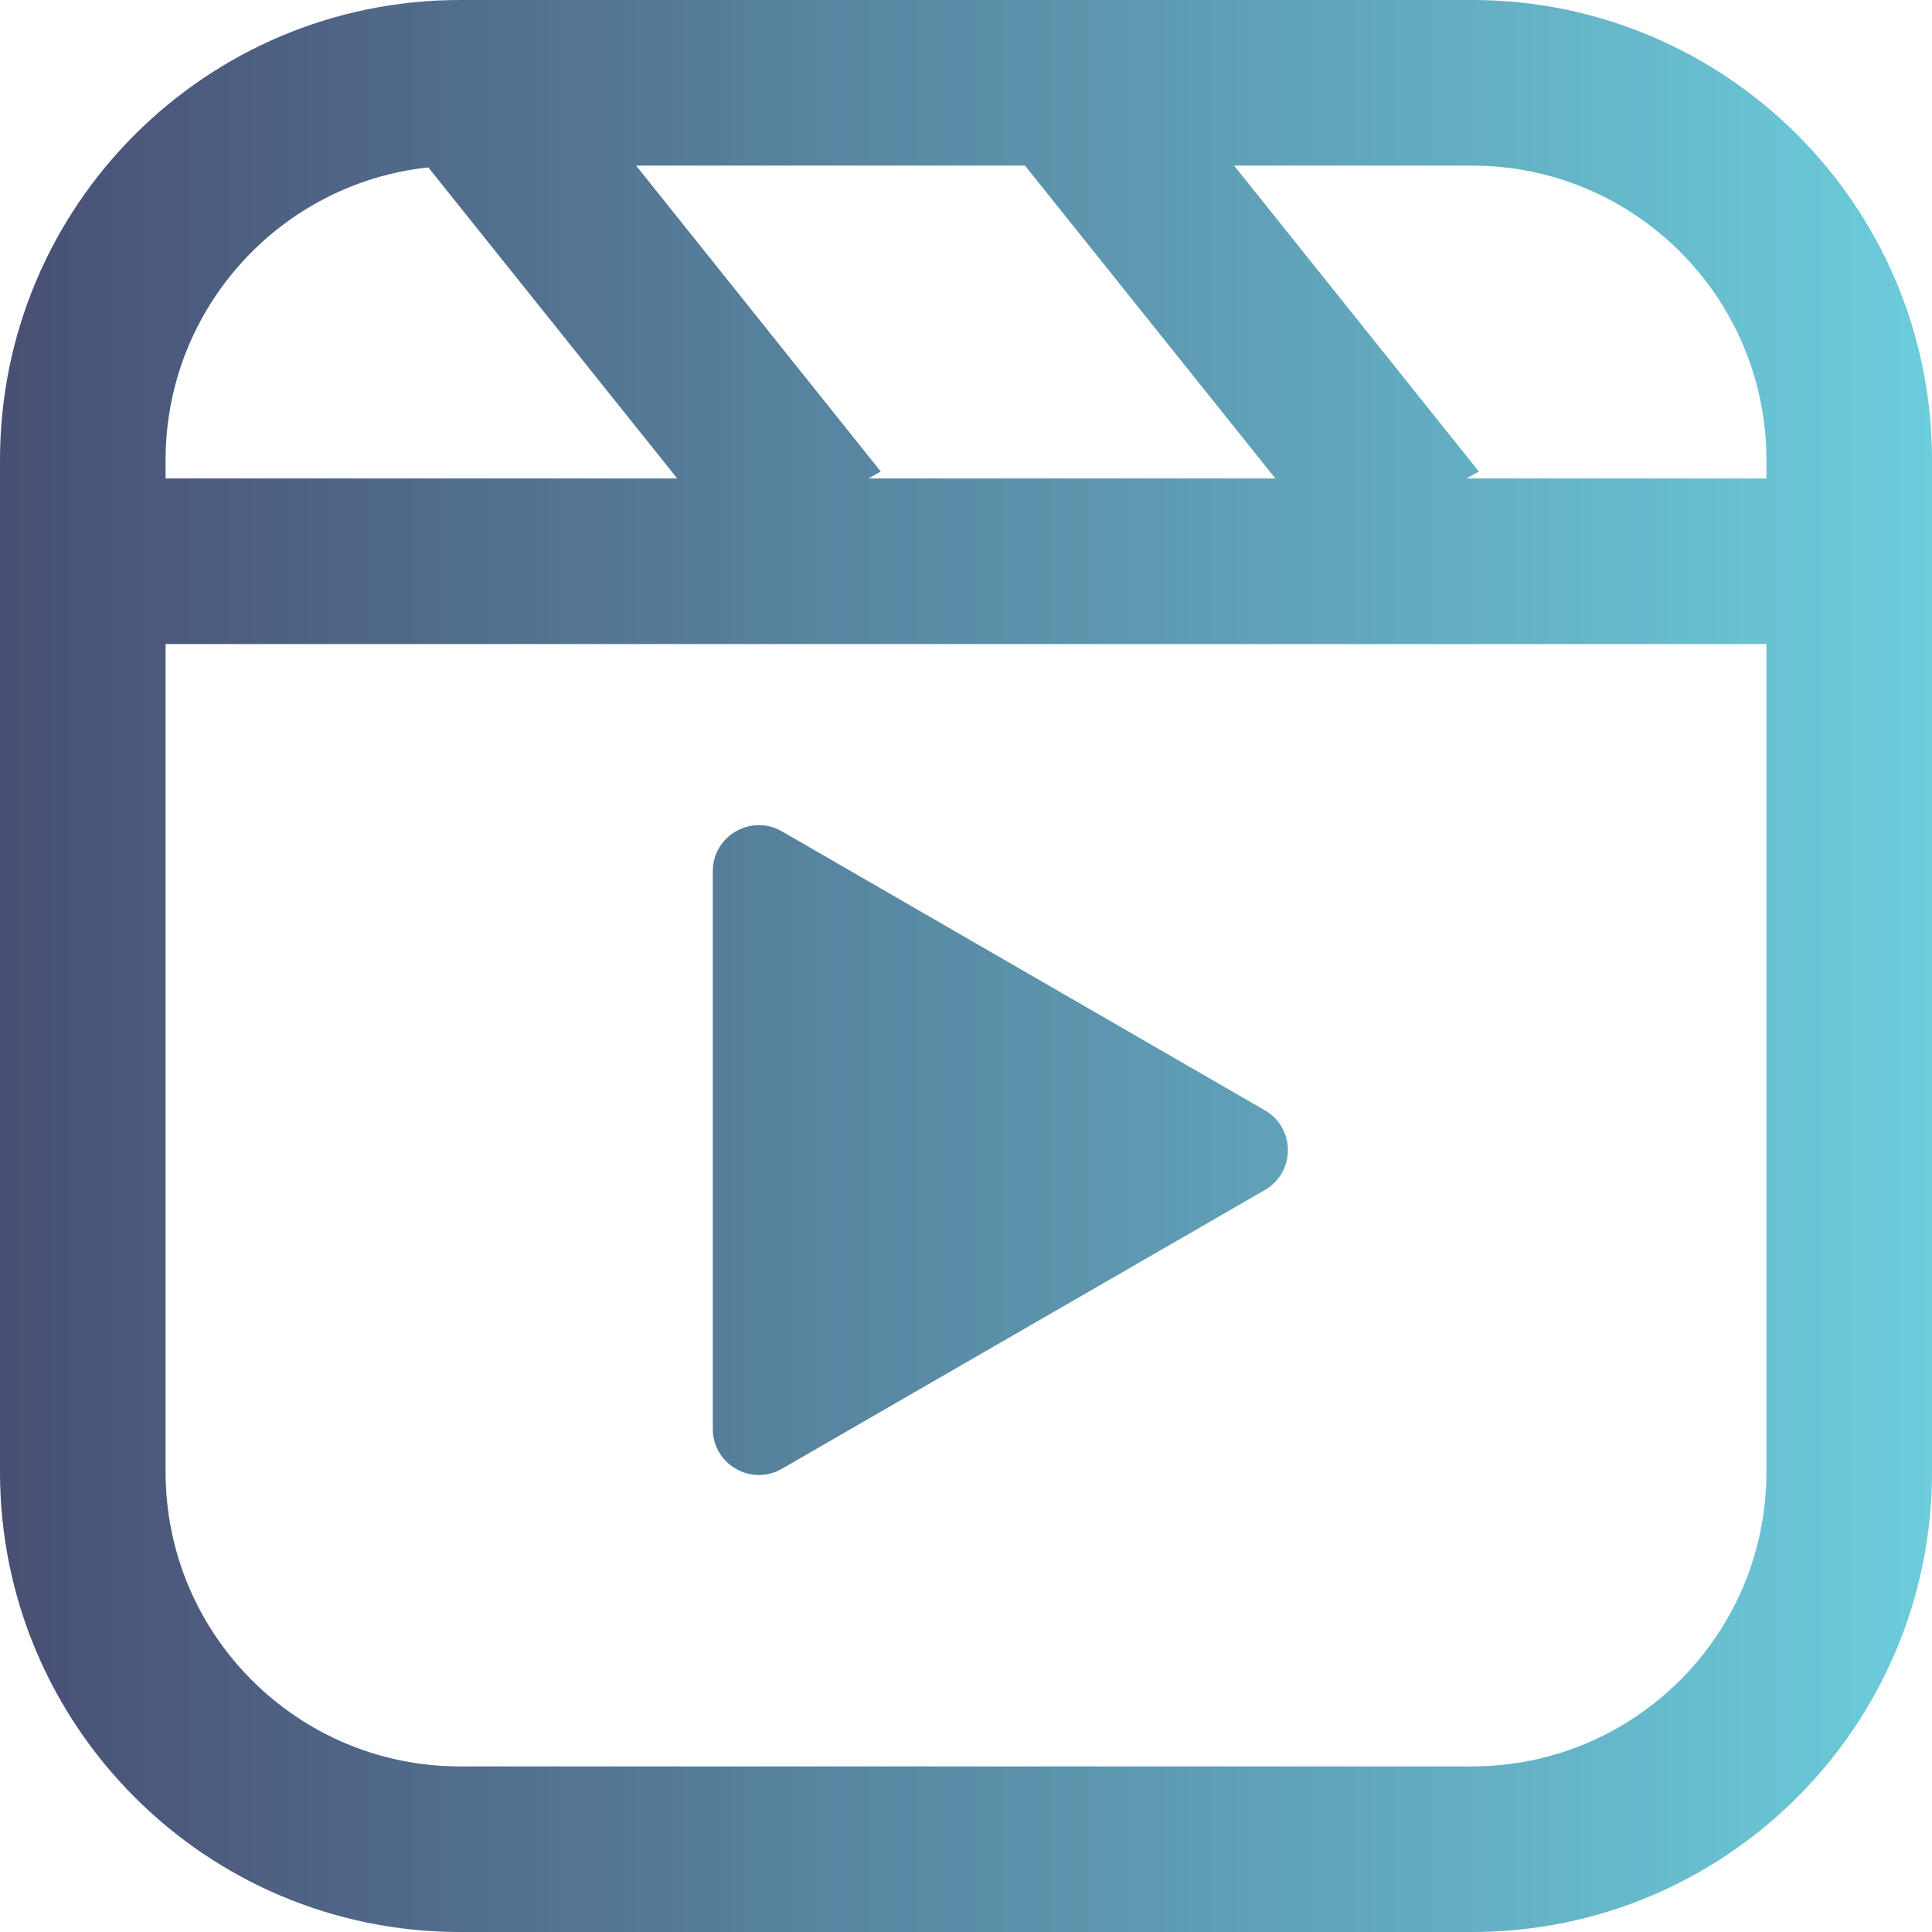
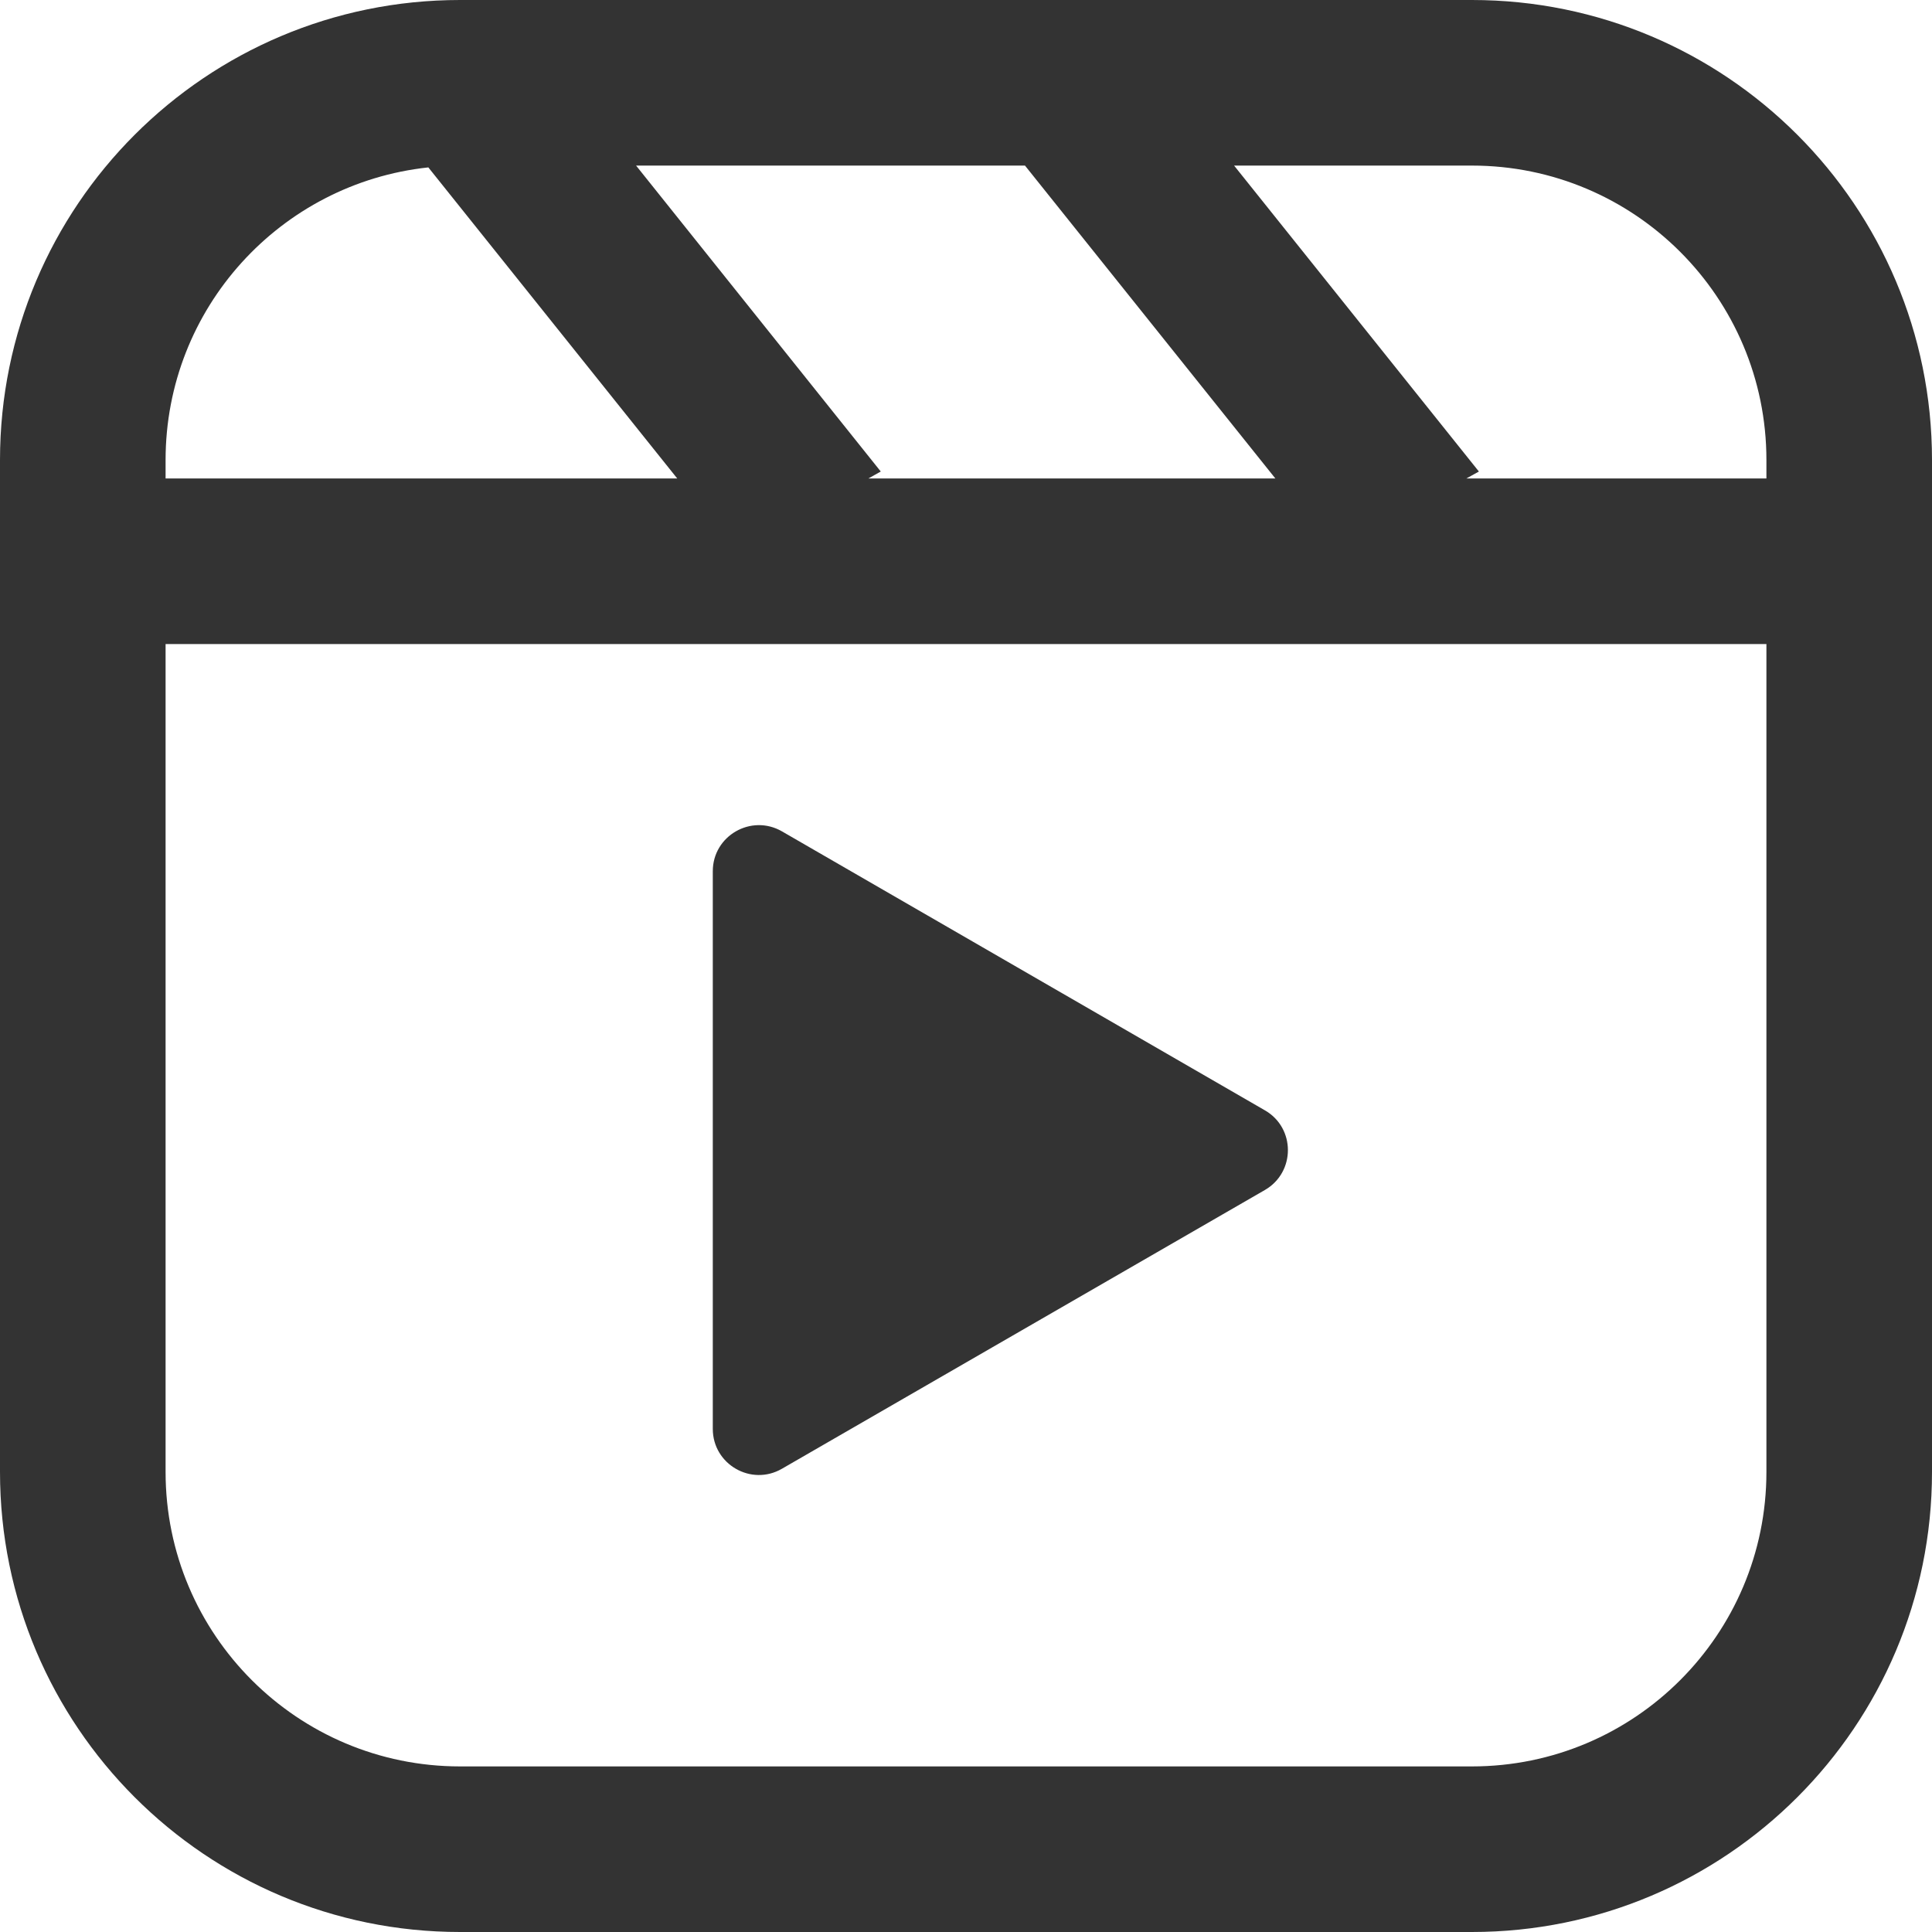
<svg xmlns="http://www.w3.org/2000/svg" width="17" height="17" viewBox="0 0 17 17" fill="none">
  <path opacity="0.8" d="M12.952 0C15.188 0 17 1.812 17 4.048V12.952C17 15.188 15.188 17 12.952 17H4.048C1.812 17 0 15.188 0 12.952V4.048C0 1.812 1.812 0 4.048 0H12.952ZM1.457 12.952C1.457 14.383 2.617 15.543 4.048 15.543H12.952C14.383 15.543 15.543 14.383 15.543 12.952V5.667H1.457V12.952ZM6.272 7.666C6.272 7.354 6.61 7.16 6.88 7.315L11.13 9.77C11.4 9.925 11.4 10.315 11.13 10.471L6.88 12.924C6.61 13.08 6.272 12.885 6.272 12.573V7.666ZM3.769 1.473C2.469 1.612 1.457 2.712 1.457 4.048V4.21H5.959L3.769 1.473ZM7.75 4.149L7.641 4.21H11.222L9.019 1.457H5.597L7.75 4.149ZM13.013 4.149L12.903 4.21H15.543V4.048C15.543 2.617 14.383 1.457 12.952 1.457H10.859L13.013 4.149Z" fill="url(#paint0_linear_1344_9750)" />
  <defs>
    <linearGradient id="paint0_linear_1344_9750" x1="0" y1="8.5" x2="17" y2="8.5" gradientUnits="userSpaceOnUse">
-       <stop stop-color="#1B2351" />
-       <stop offset="1" stop-color="#47C0D2" />
+       <stop stopColor="#1B2351" />
+       <stop offset="1" stopColor="#47C0D2" />
    </linearGradient>
  </defs>
</svg>
